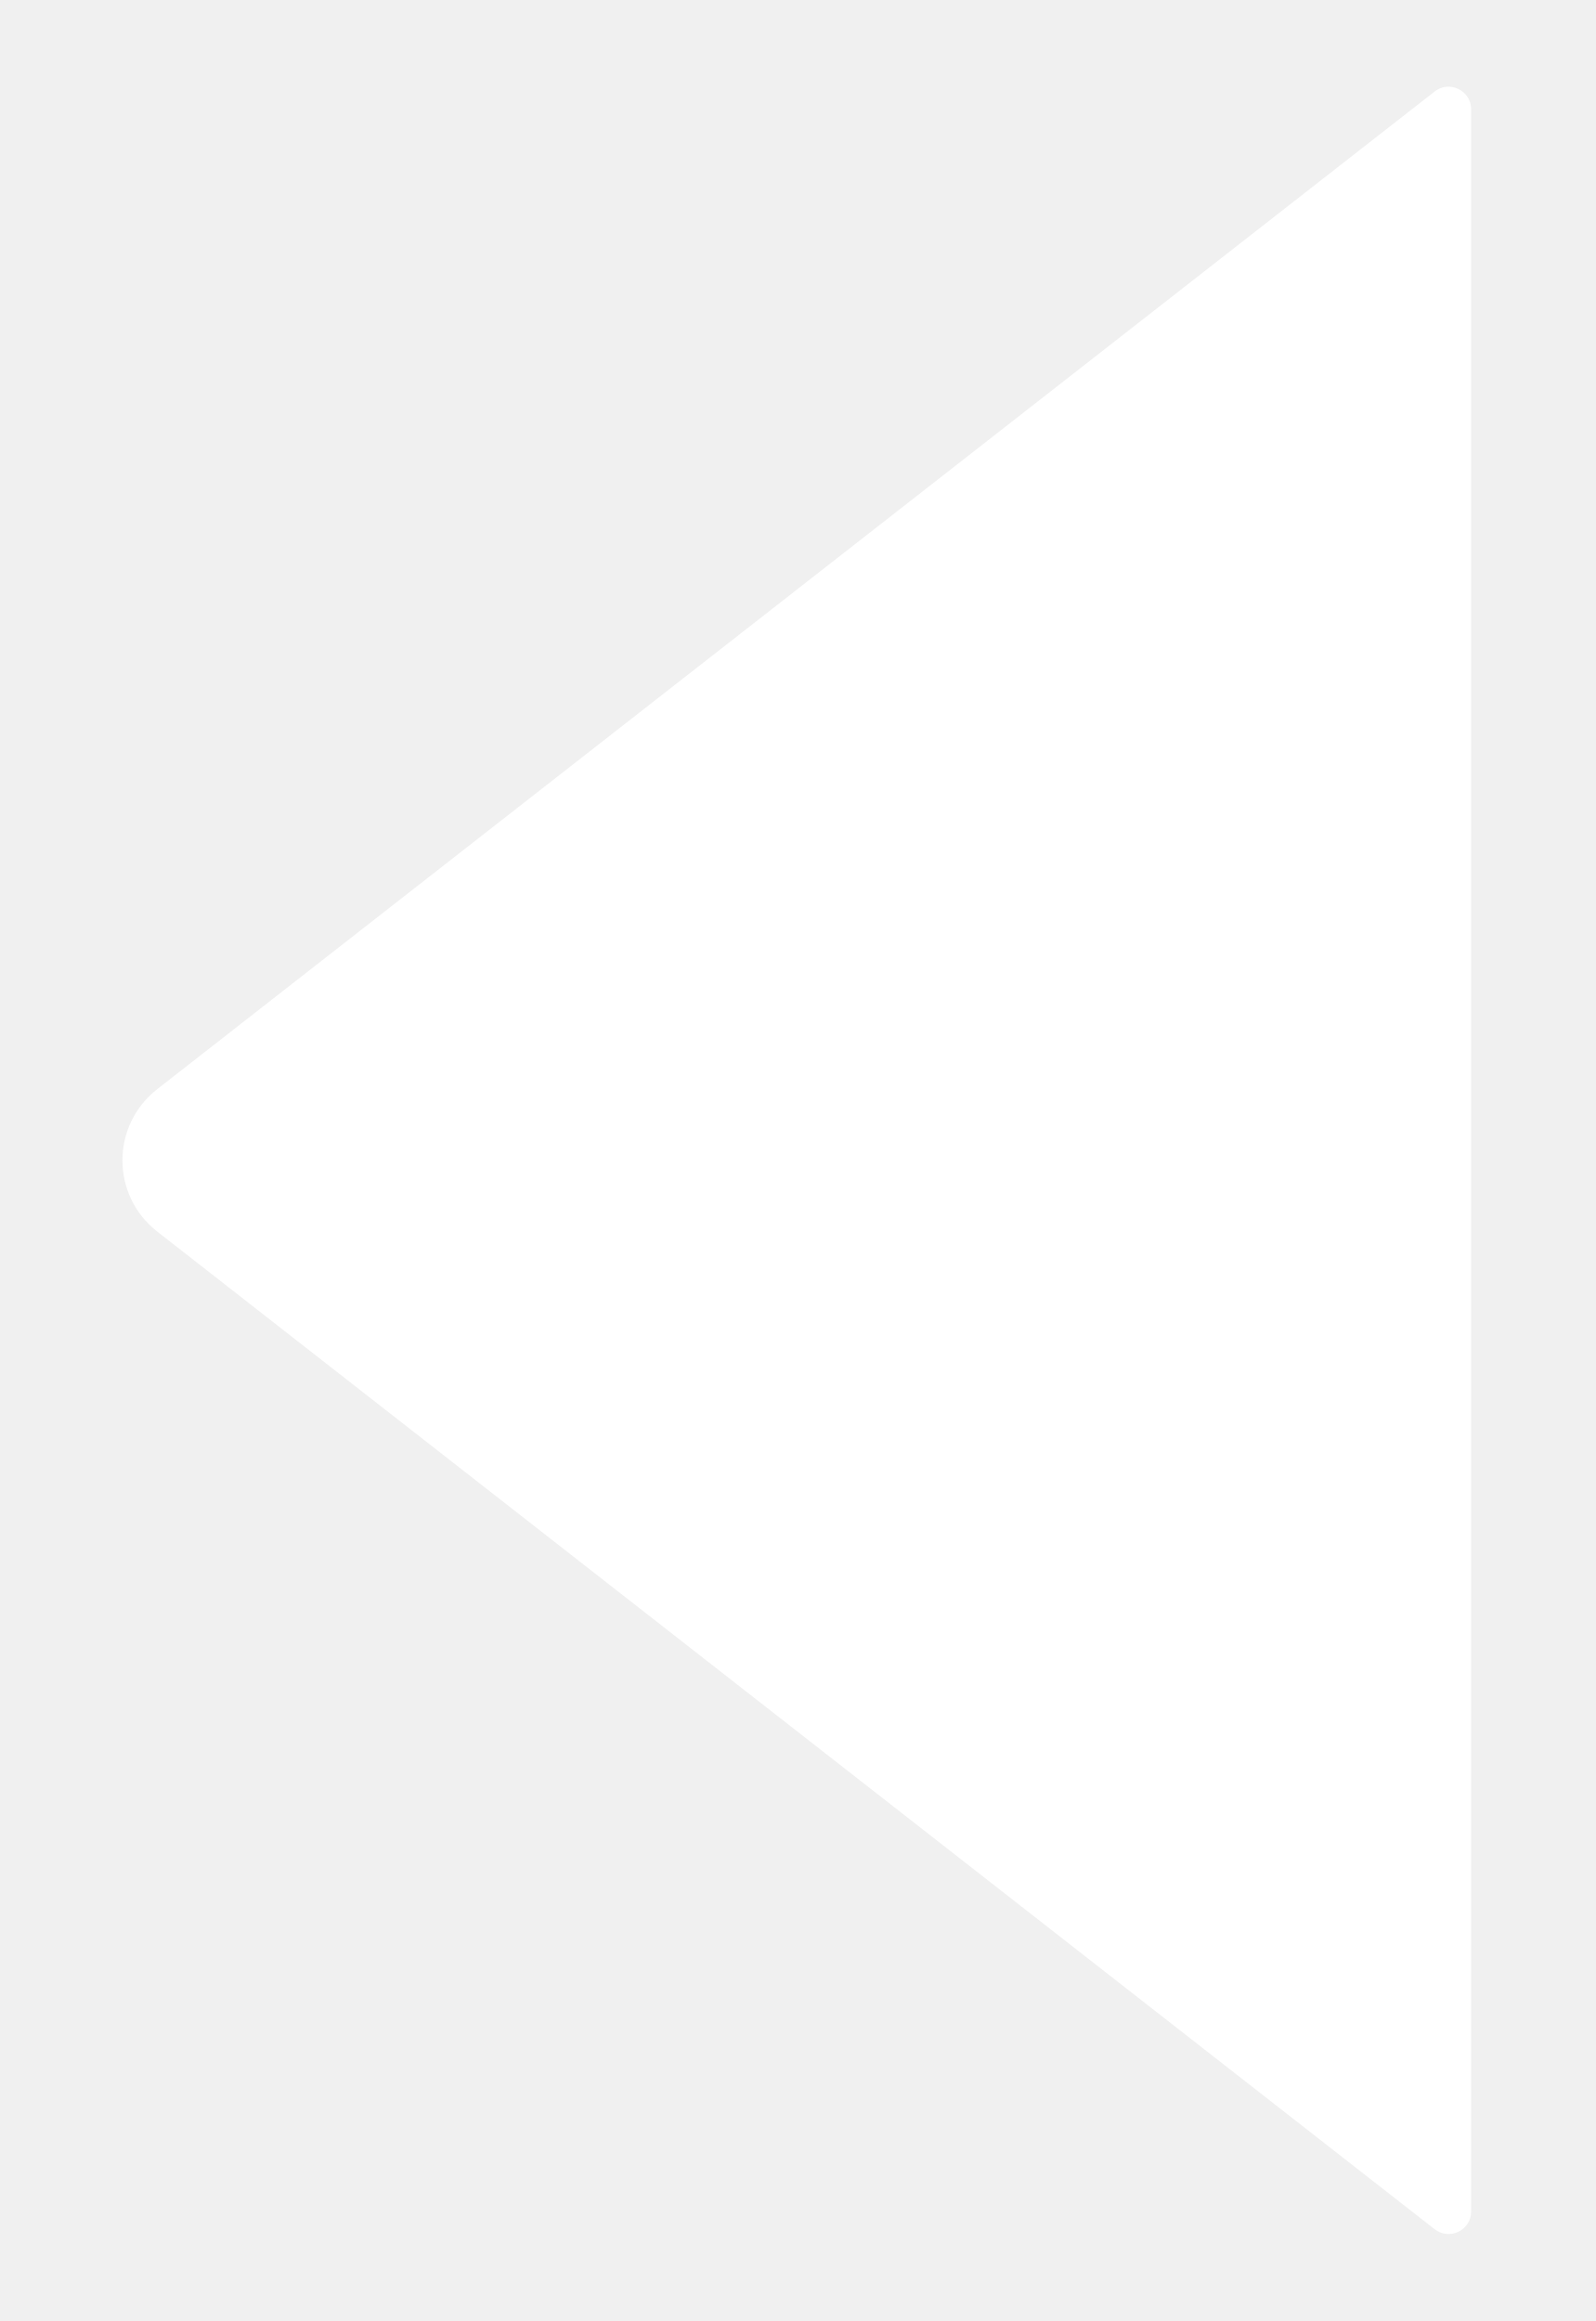
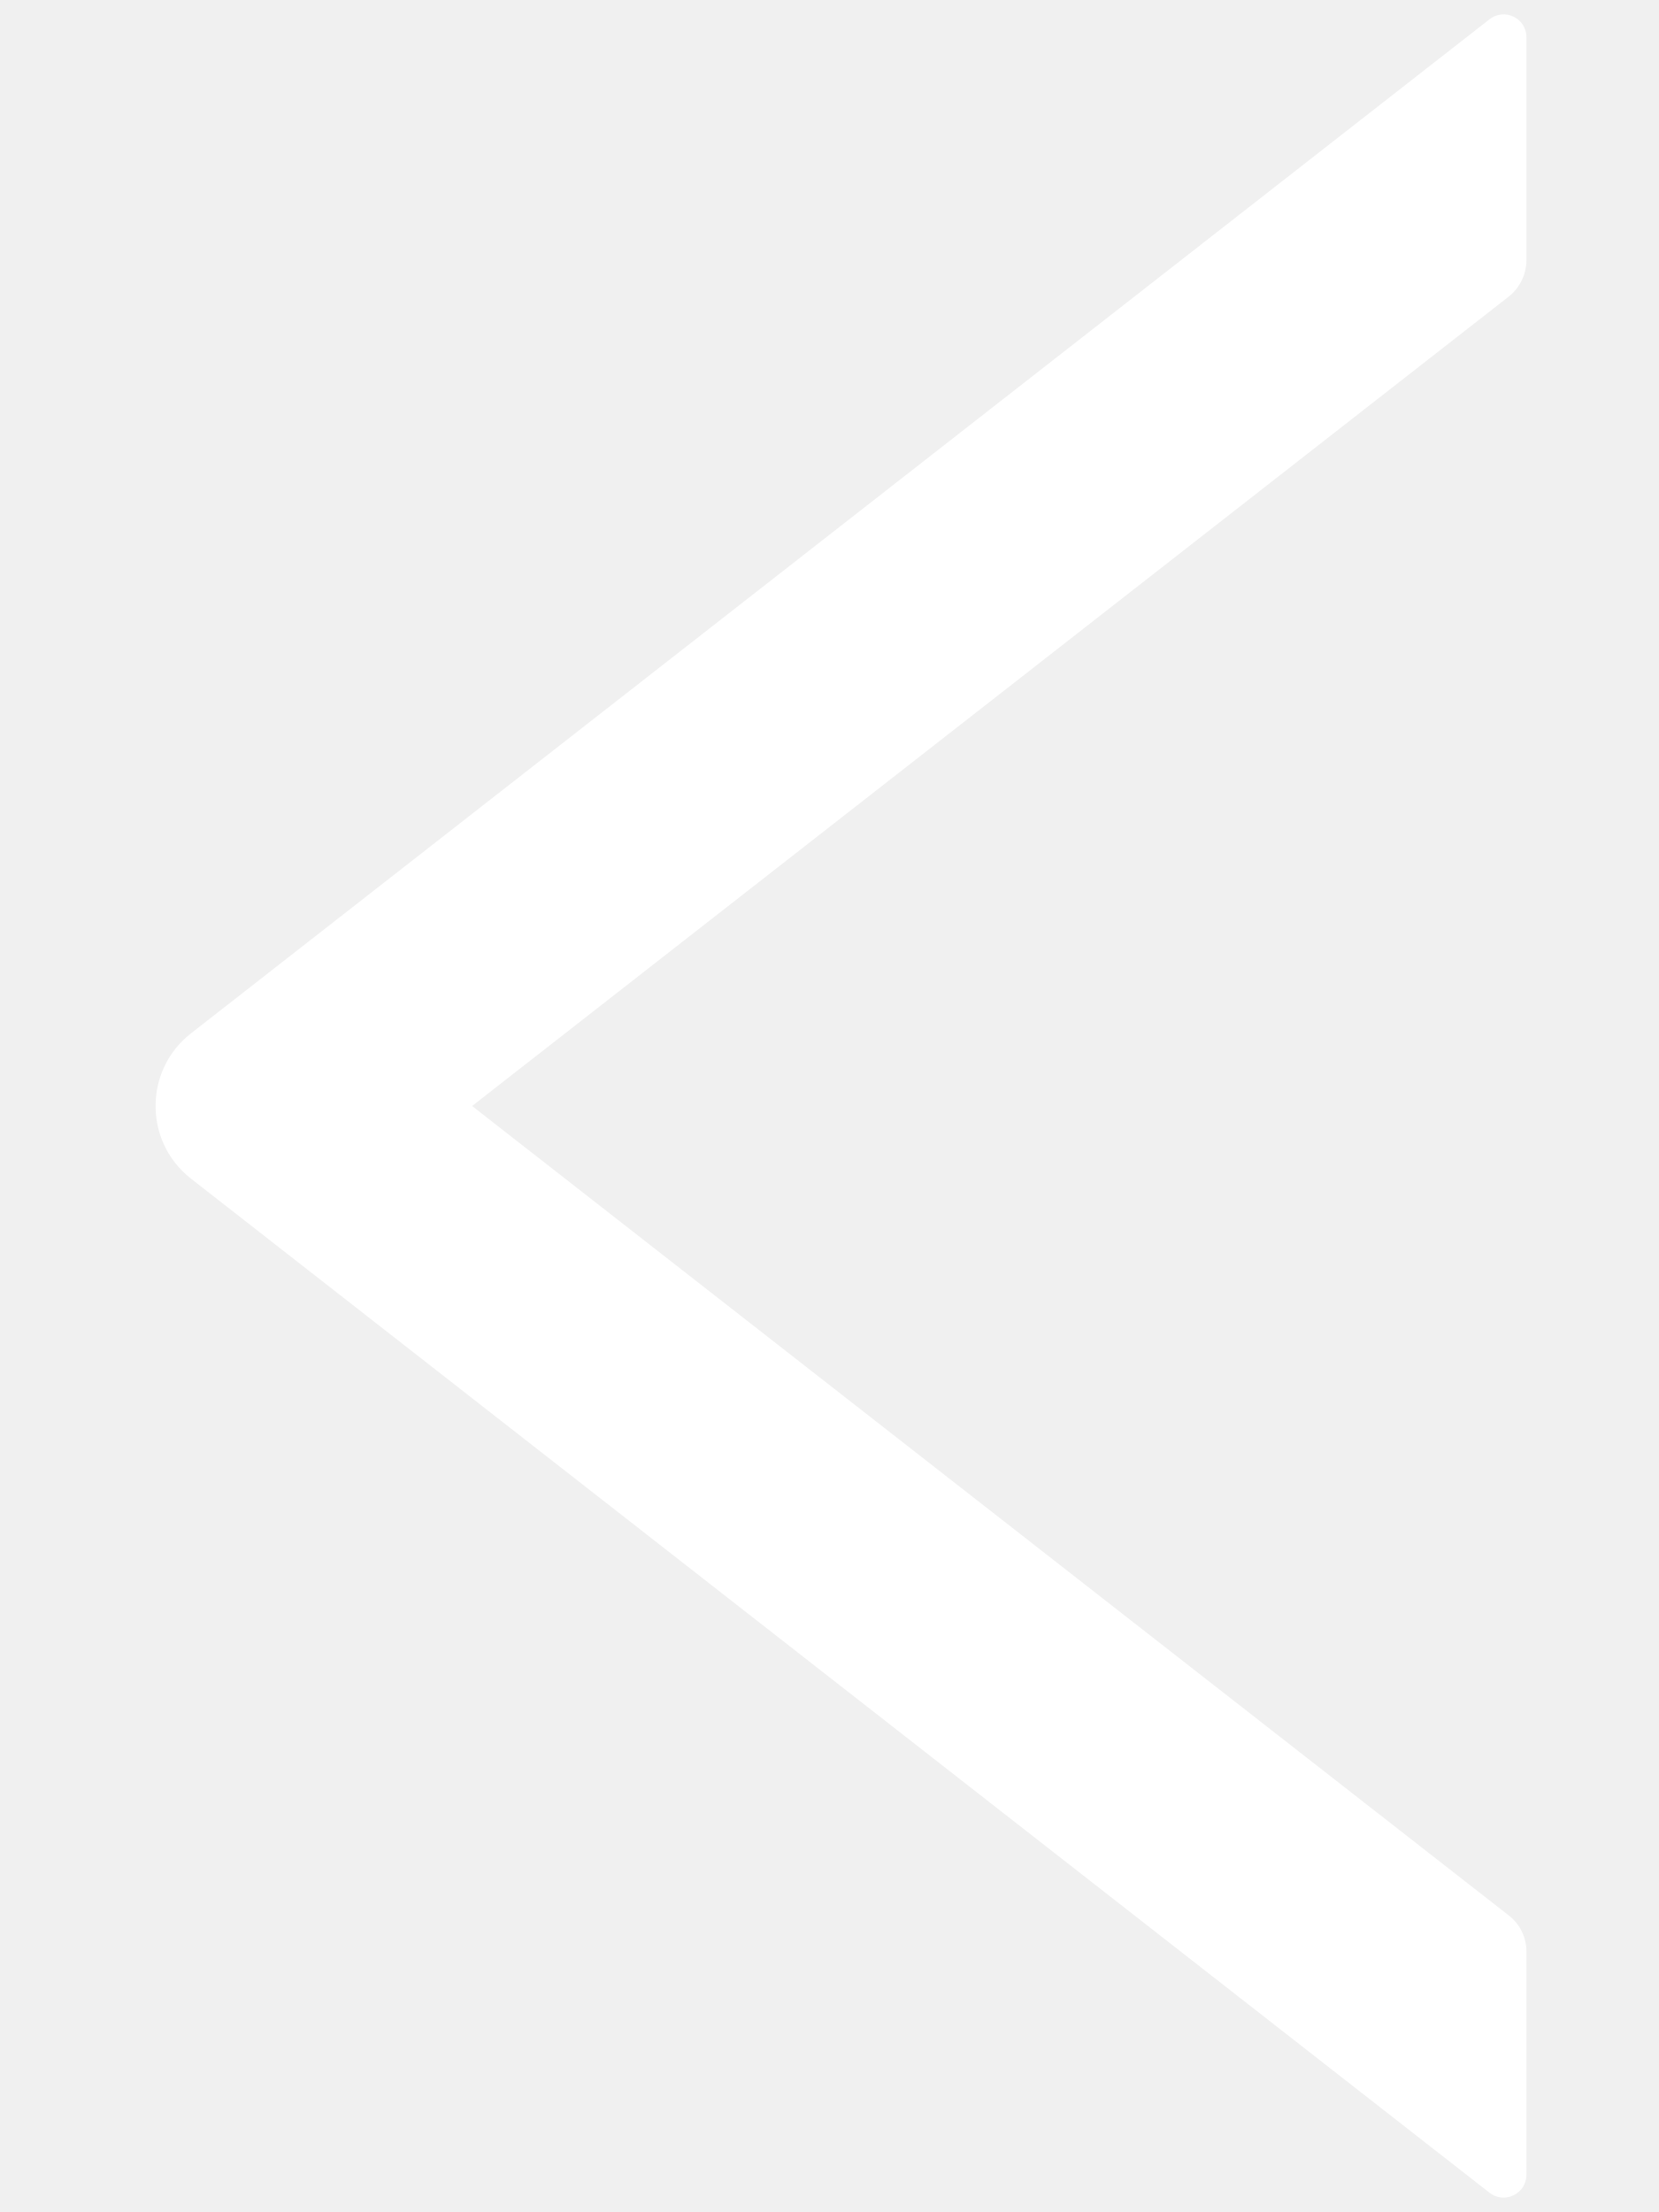
- <svg xmlns="http://www.w3.org/2000/svg" width="11px" height="16px" viewBox="0 0 11 16" version="1.1">
+ <svg xmlns="http://www.w3.org/2000/svg" width="9px" height="12px" viewBox="0 0 9 12" version="1.1">
  <g id="页面-1" stroke="none" stroke-width="1" fill="none" fill-rule="evenodd">
-     <g id="iPhone-11-Pro备份" transform="translate(-169, -50)" fill-rule="nonzero">
-       <g id="left" transform="translate(165, 48)">
-         <rect id="矩形" fill="#000000" opacity="0" x="0" y="0" width="20" height="20" />
-         <path d="M14.141,2.754 C14.141,2.623 13.99,2.551 13.889,2.631 L5.084,9.508 C4.764,9.758 4.764,10.24 5.084,10.49 L13.889,17.367 C13.992,17.447 14.141,17.375 14.141,17.244 L14.141,15.734 C14.141,15.671 14.141,11.344 14.141,2.754 Z" id="路径" fill="#FFFFFF" />
+     <g id="iPhone-11-Pro备份-7" transform="translate(-23, -60)" fill-rule="nonzero">
+       <g id="left" transform="translate(28, 66) scale(-1, 1) translate(-28, -66) translate(20, 58)">
+         <rect id="矩形" fill="#000000" opacity="0" x="0" y="0" width="16" height="16" />
+         <path d="M11.964,7.606 L4.92,2.105 C4.838,2.041 4.719,2.098 4.719,2.203 L4.719,3.411 C4.719,3.487 4.755,3.561 4.814,3.608 L10.439,8 L4.814,12.392 C4.753,12.439 4.719,12.512 4.719,12.589 L4.719,13.797 C4.719,13.902 4.839,13.959 4.92,13.895 L11.964,8.394 C12.22,8.194 12.22,7.806 11.964,7.606 Z" id="路径" fill="#FFFFFF" />
      </g>
    </g>
  </g>
</svg>
